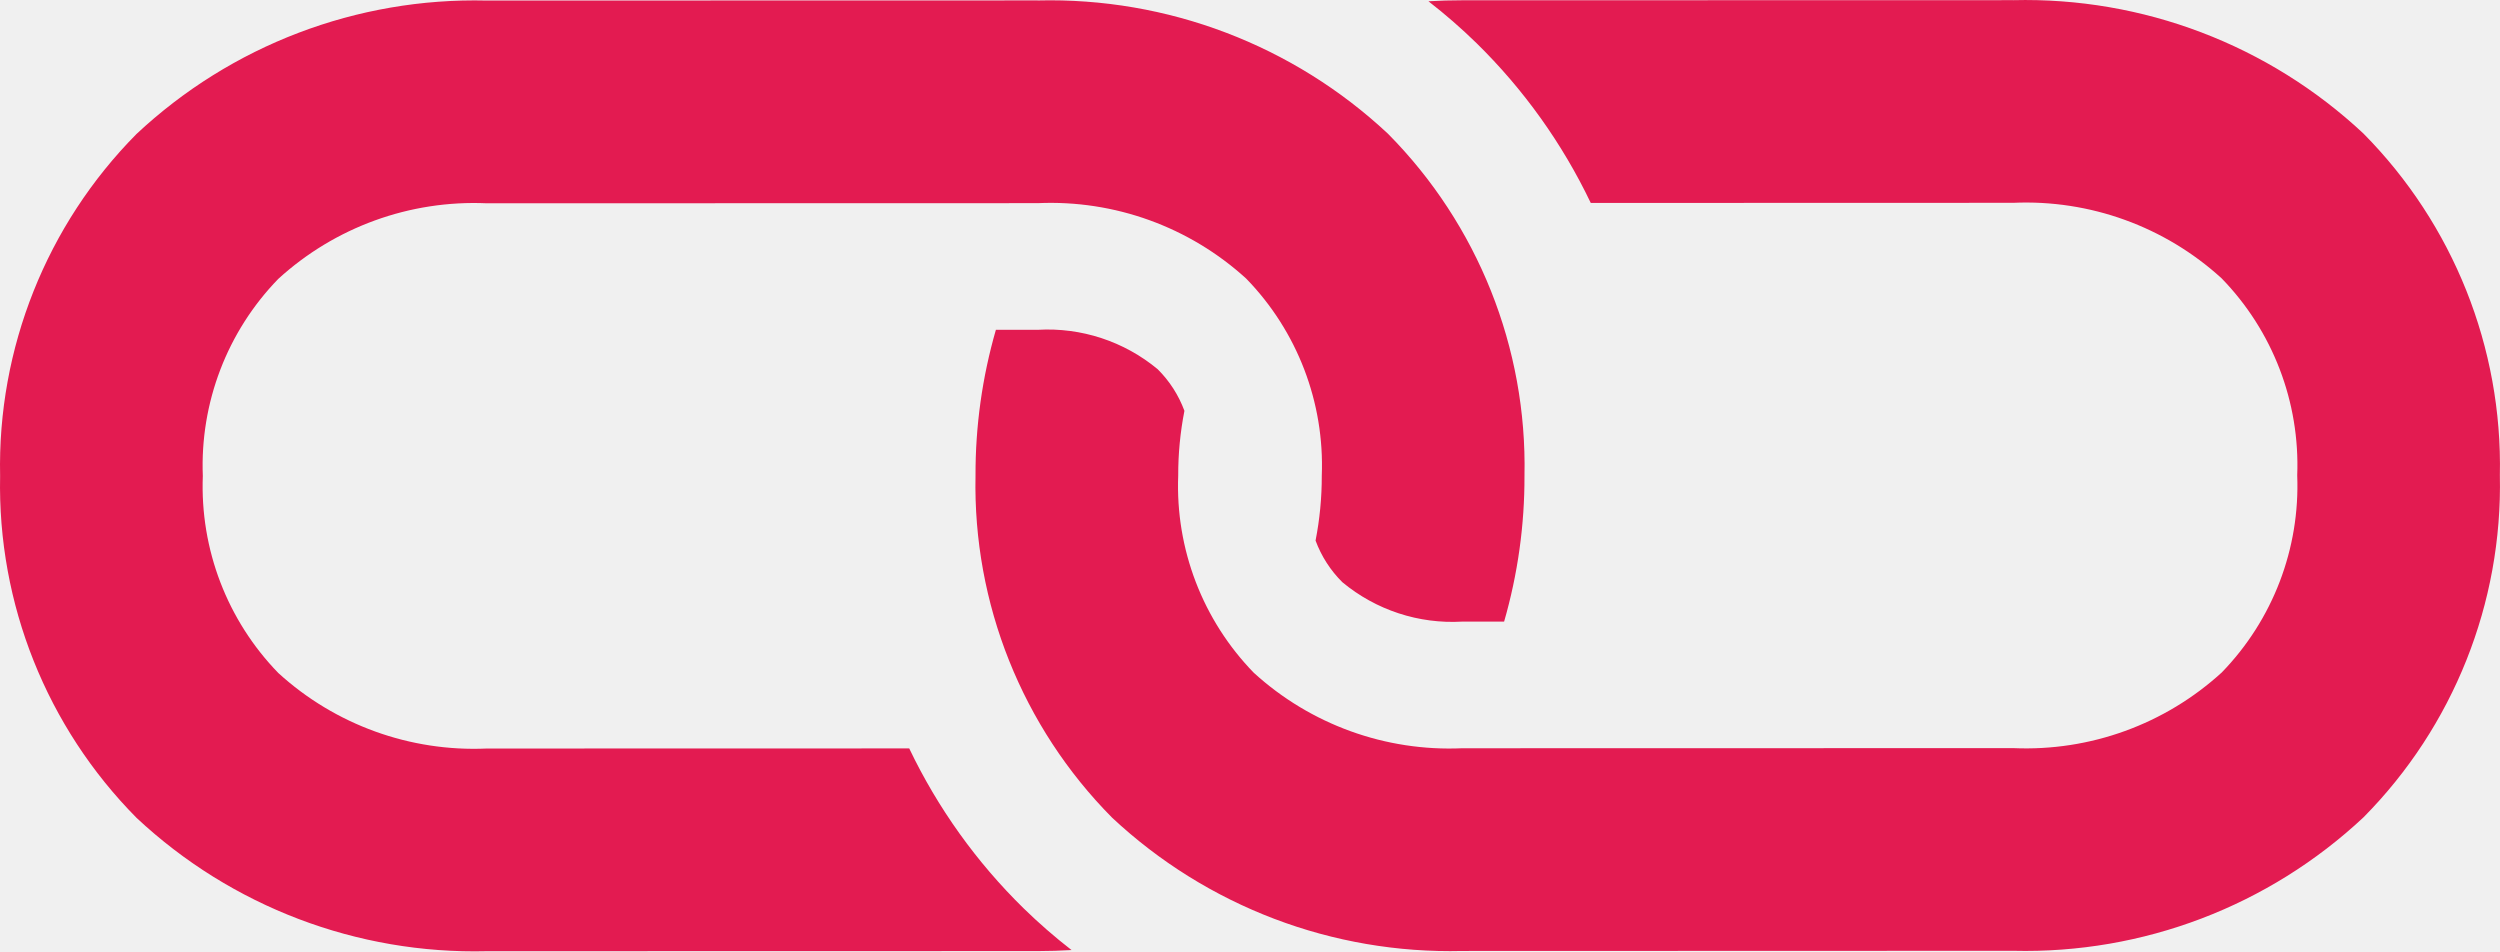
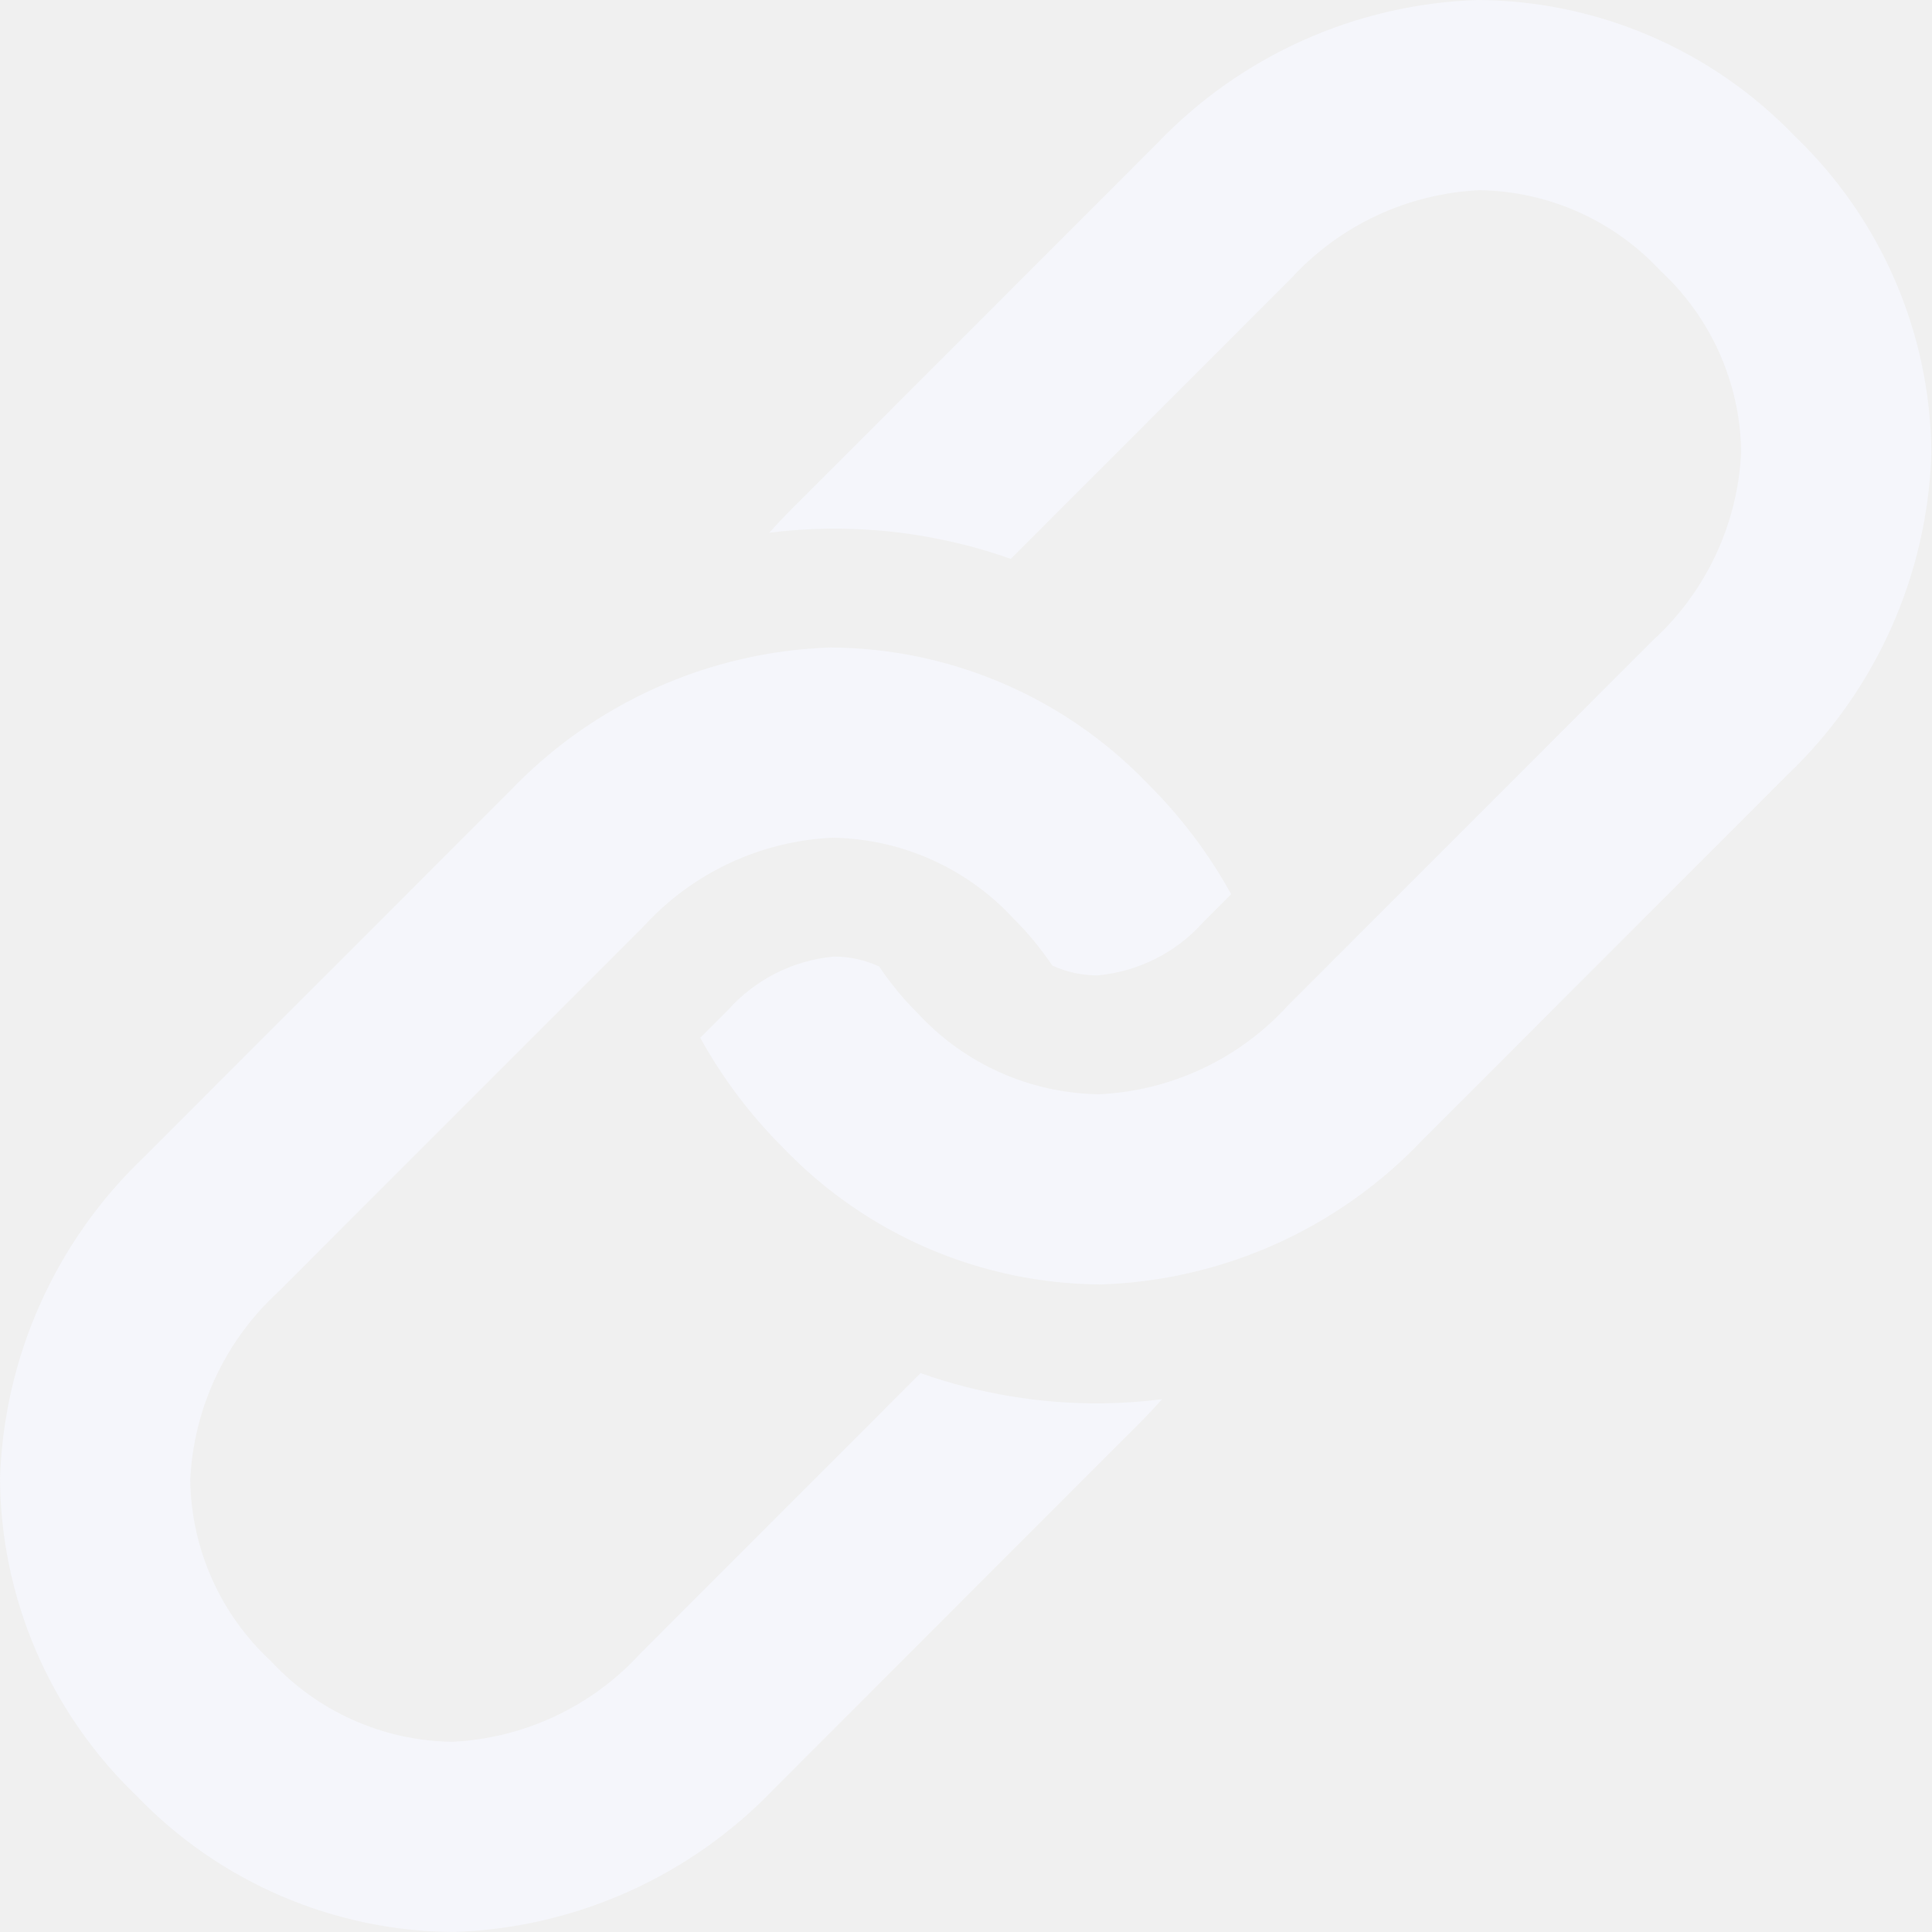
- <svg xmlns="http://www.w3.org/2000/svg" width="53.016mm" height="20.175mm" viewBox="0 0 53.016 20.175" version="1.1" id="svg8">
+ <svg xmlns="http://www.w3.org/2000/svg" width="35.19mm" height="35.201mm" viewBox="0 0 35.19 35.201" version="1.1" id="svg8">
  <defs id="defs2">
    <mask id="SvgjsMask1643">
      <rect id="rect848" height="750" width="1920" x="0" y="0" style="fill:#ffffff" />
    </mask>
    <linearGradient id="SvgjsLinearGradient1644" gradientUnits="userSpaceOnUse" y2="-0.39" x2="0.848" y1="1.39" x1="0.152">
      <stop id="stop851" offset="0" stop-color="rgba(96, 9, 38, 1)" />
      <stop id="stop853" offset="1" stop-color="rgba(248, 34, 150, 1)" />
    </linearGradient>
  </defs>
-   <g id="layer1" transform="translate(399.1535,-46.25735)">
+   <g id="layer1" transform="translate(394.4663,-42.97128)">
    <g id="g901" transform="matrix(0.2645833,0,0,0.2645833,-399.574,-1.744352)">
-       <path d="m 162.939,181.437 -44.164,0.01 c -0.906,3.2e-4 -1.805,0.026 -2.696,0.079 a 44.842,44.842 0 0 1 3.856,3.358 45.306,45.306 0 0 1 9.154,12.806 l 33.853,-0.01 a 23.263,23.263 0 0 1 16.712,6.054 21.464,21.464 0 0 1 6.058,15.792 21.466,21.466 0 0 1 -6.047,15.795 23.264,23.264 0 0 1 -16.708,6.065 l -44.164,0.01 a 23.264,23.264 0 0 1 -16.712,-6.05 21.466,21.466 0 0 1 -6.058,-15.795 26.693,26.693 0 0 1 0.498,-5.198 9.172,9.172 0 0 0 -2.144,-3.337 13.794,13.794 0 0 0 -9.609,-3.158 l -3.358,-2e-5 a 41.708,41.708 0 0 0 -1.633,11.7 37.827,37.827 0 0 0 10.944,27.399 39.651,39.651 0 0 0 28.075,10.687 l 44.164,-0.014 a 39.652,39.652 0 0 0 28.068,-10.701 37.827,37.827 0 0 0 10.926,-27.406 37.824,37.824 0 0 0 -10.941,-27.402 39.652,39.652 0 0 0 -28.075,-10.683 z m -78.182,0.021 -44.164,0.01 A 39.653,39.653 0 0 0 12.524,192.169 37.826,37.826 0 0 0 1.598,219.578 37.826,37.826 0 0 0 12.539,246.98 39.65,39.65 0 0 0 40.614,257.663 l 44.164,-0.01 c 0.906,-3e-4 1.805,-0.03 2.696,-0.082 a 44.845,44.845 0 0 1 -3.852,-3.355 45.311,45.311 0 0 1 -9.158,-12.806 l -33.853,0.008 a 23.264,23.264 0 0 1 -16.712,-6.05 21.466,21.466 0 0 1 -6.054,-15.795 21.466,21.466 0 0 1 6.047,-15.795 23.264,23.264 0 0 1 16.708,-6.061 l 44.164,-0.01 a 23.263,23.263 0 0 1 16.712,6.05 21.464,21.464 0 0 1 6.054,15.792 26.699,26.699 0 0 1 -0.498,5.202 9.176,9.176 0 0 0 2.148,3.337 13.795,13.795 0 0 0 9.609,3.158 l 3.355,1e-5 a 41.703,41.703 0 0 0 1.633,-11.7 37.825,37.825 0 0 0 -10.941,-27.402 39.652,39.652 0 0 0 -28.079,-10.683 z" id="path881-7" style="fill:#e31b51;fill-opacity:1;stroke-width:1.833" />
+       <path d="m 98.948,178.921 -25.176,25.187 c -0.517,0.517 -1.015,1.044 -1.492,1.582 a 36.158,36.158 0 0 1 4.113,-0.284 36.532,36.532 0 0 1 12.521,2.082 l 19.297,-19.308 a 18.758,18.758 0 0 1 12.981,-6.077 17.307,17.307 0 0 1 12.458,5.55 17.309,17.309 0 0 1 5.558,12.454 18.759,18.759 0 0 1 -6.069,12.985 l -25.176,25.187 a 18.759,18.759 0 0 1 -12.978,6.079 17.309,17.309 0 0 1 -12.46,-5.552 21.524,21.524 0 0 1 -2.68,-3.248 7.395,7.395 0 0 0 -3.125,-0.68 11.122,11.122 0 0 0 -7.279,3.678 l -1.915,1.915 a 33.631,33.631 0 0 0 5.74,7.602 30.501,30.501 0 0 0 21.862,9.382 31.973,31.973 0 0 0 22.101,-9.915 l 25.173,-25.189 a 31.974,31.974 0 0 0 9.902,-22.105 30.501,30.501 0 0 0 -9.396,-21.856 30.499,30.499 0 0 0 -21.862,-9.386 31.973,31.973 0 0 0 -22.099,9.917 z M 54.382,223.511 29.207,248.698 a 31.974,31.974 0 0 0 -9.902,22.105 30.501,30.501 0 0 0 9.398,21.858 30.501,30.501 0 0 0 21.862,9.386 31.972,31.972 0 0 0 22.099,-9.917 L 97.839,266.943 c 0.517,-0.517 1.012,-1.046 1.49,-1.584 a 36.161,36.161 0 0 1 -4.109,0.284 36.537,36.537 0 0 1 -12.523,-2.08 l -19.298,19.307 a 18.759,18.759 0 0 1 -12.978,6.079 17.309,17.309 0 0 1 -12.458,-5.554 17.309,17.309 0 0 1 -5.558,-12.454 18.759,18.759 0 0 1 6.071,-12.983 l 25.176,-25.187 a 18.758,18.758 0 0 1 12.978,-6.079 17.308,17.308 0 0 1 12.456,5.552 21.528,21.528 0 0 1 2.682,3.25 7.399,7.399 0 0 0 3.127,0.678 11.123,11.123 0 0 0 7.279,-3.678 l 1.913,-1.913 a 33.627,33.627 0 0 0 -5.74,-7.602 30.5,30.5 0 0 0 -21.862,-9.386 31.974,31.974 0 0 0 -22.101,9.919 z" id="path881-7" style="fill:#f5f6fb;fill-opacity:1;stroke-width:1.478" />
    </g>
  </g>
</svg>
